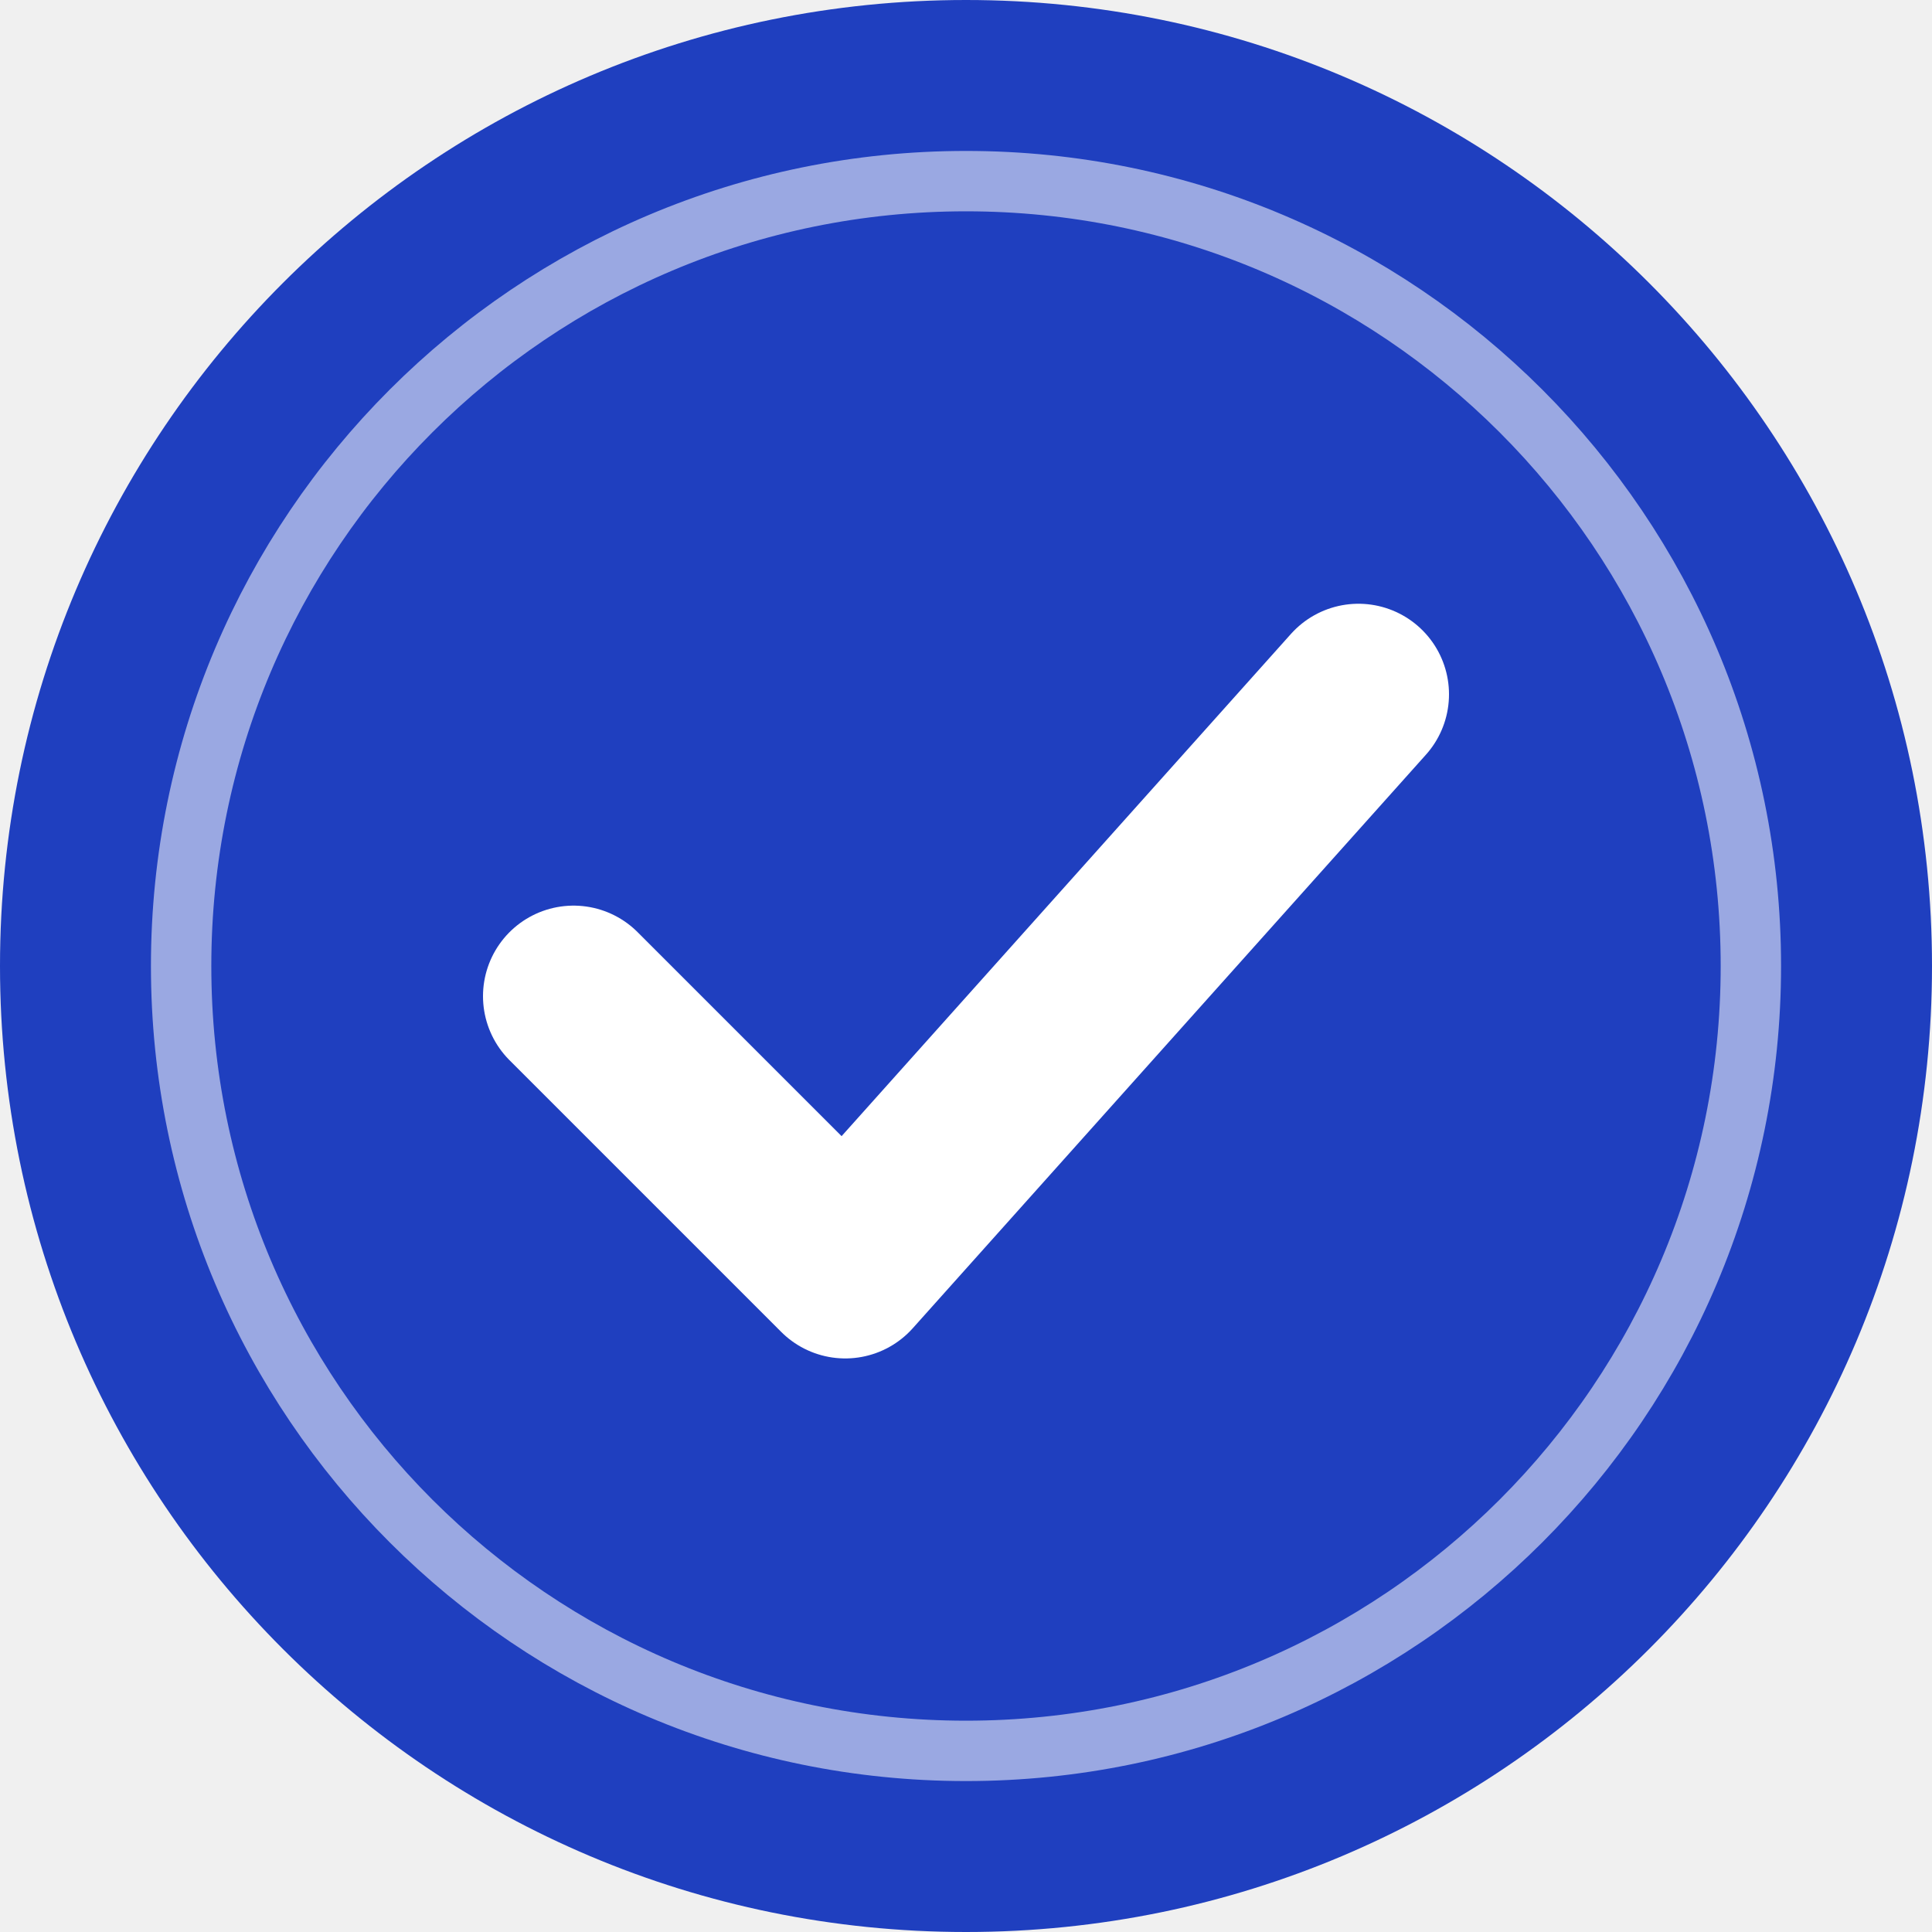
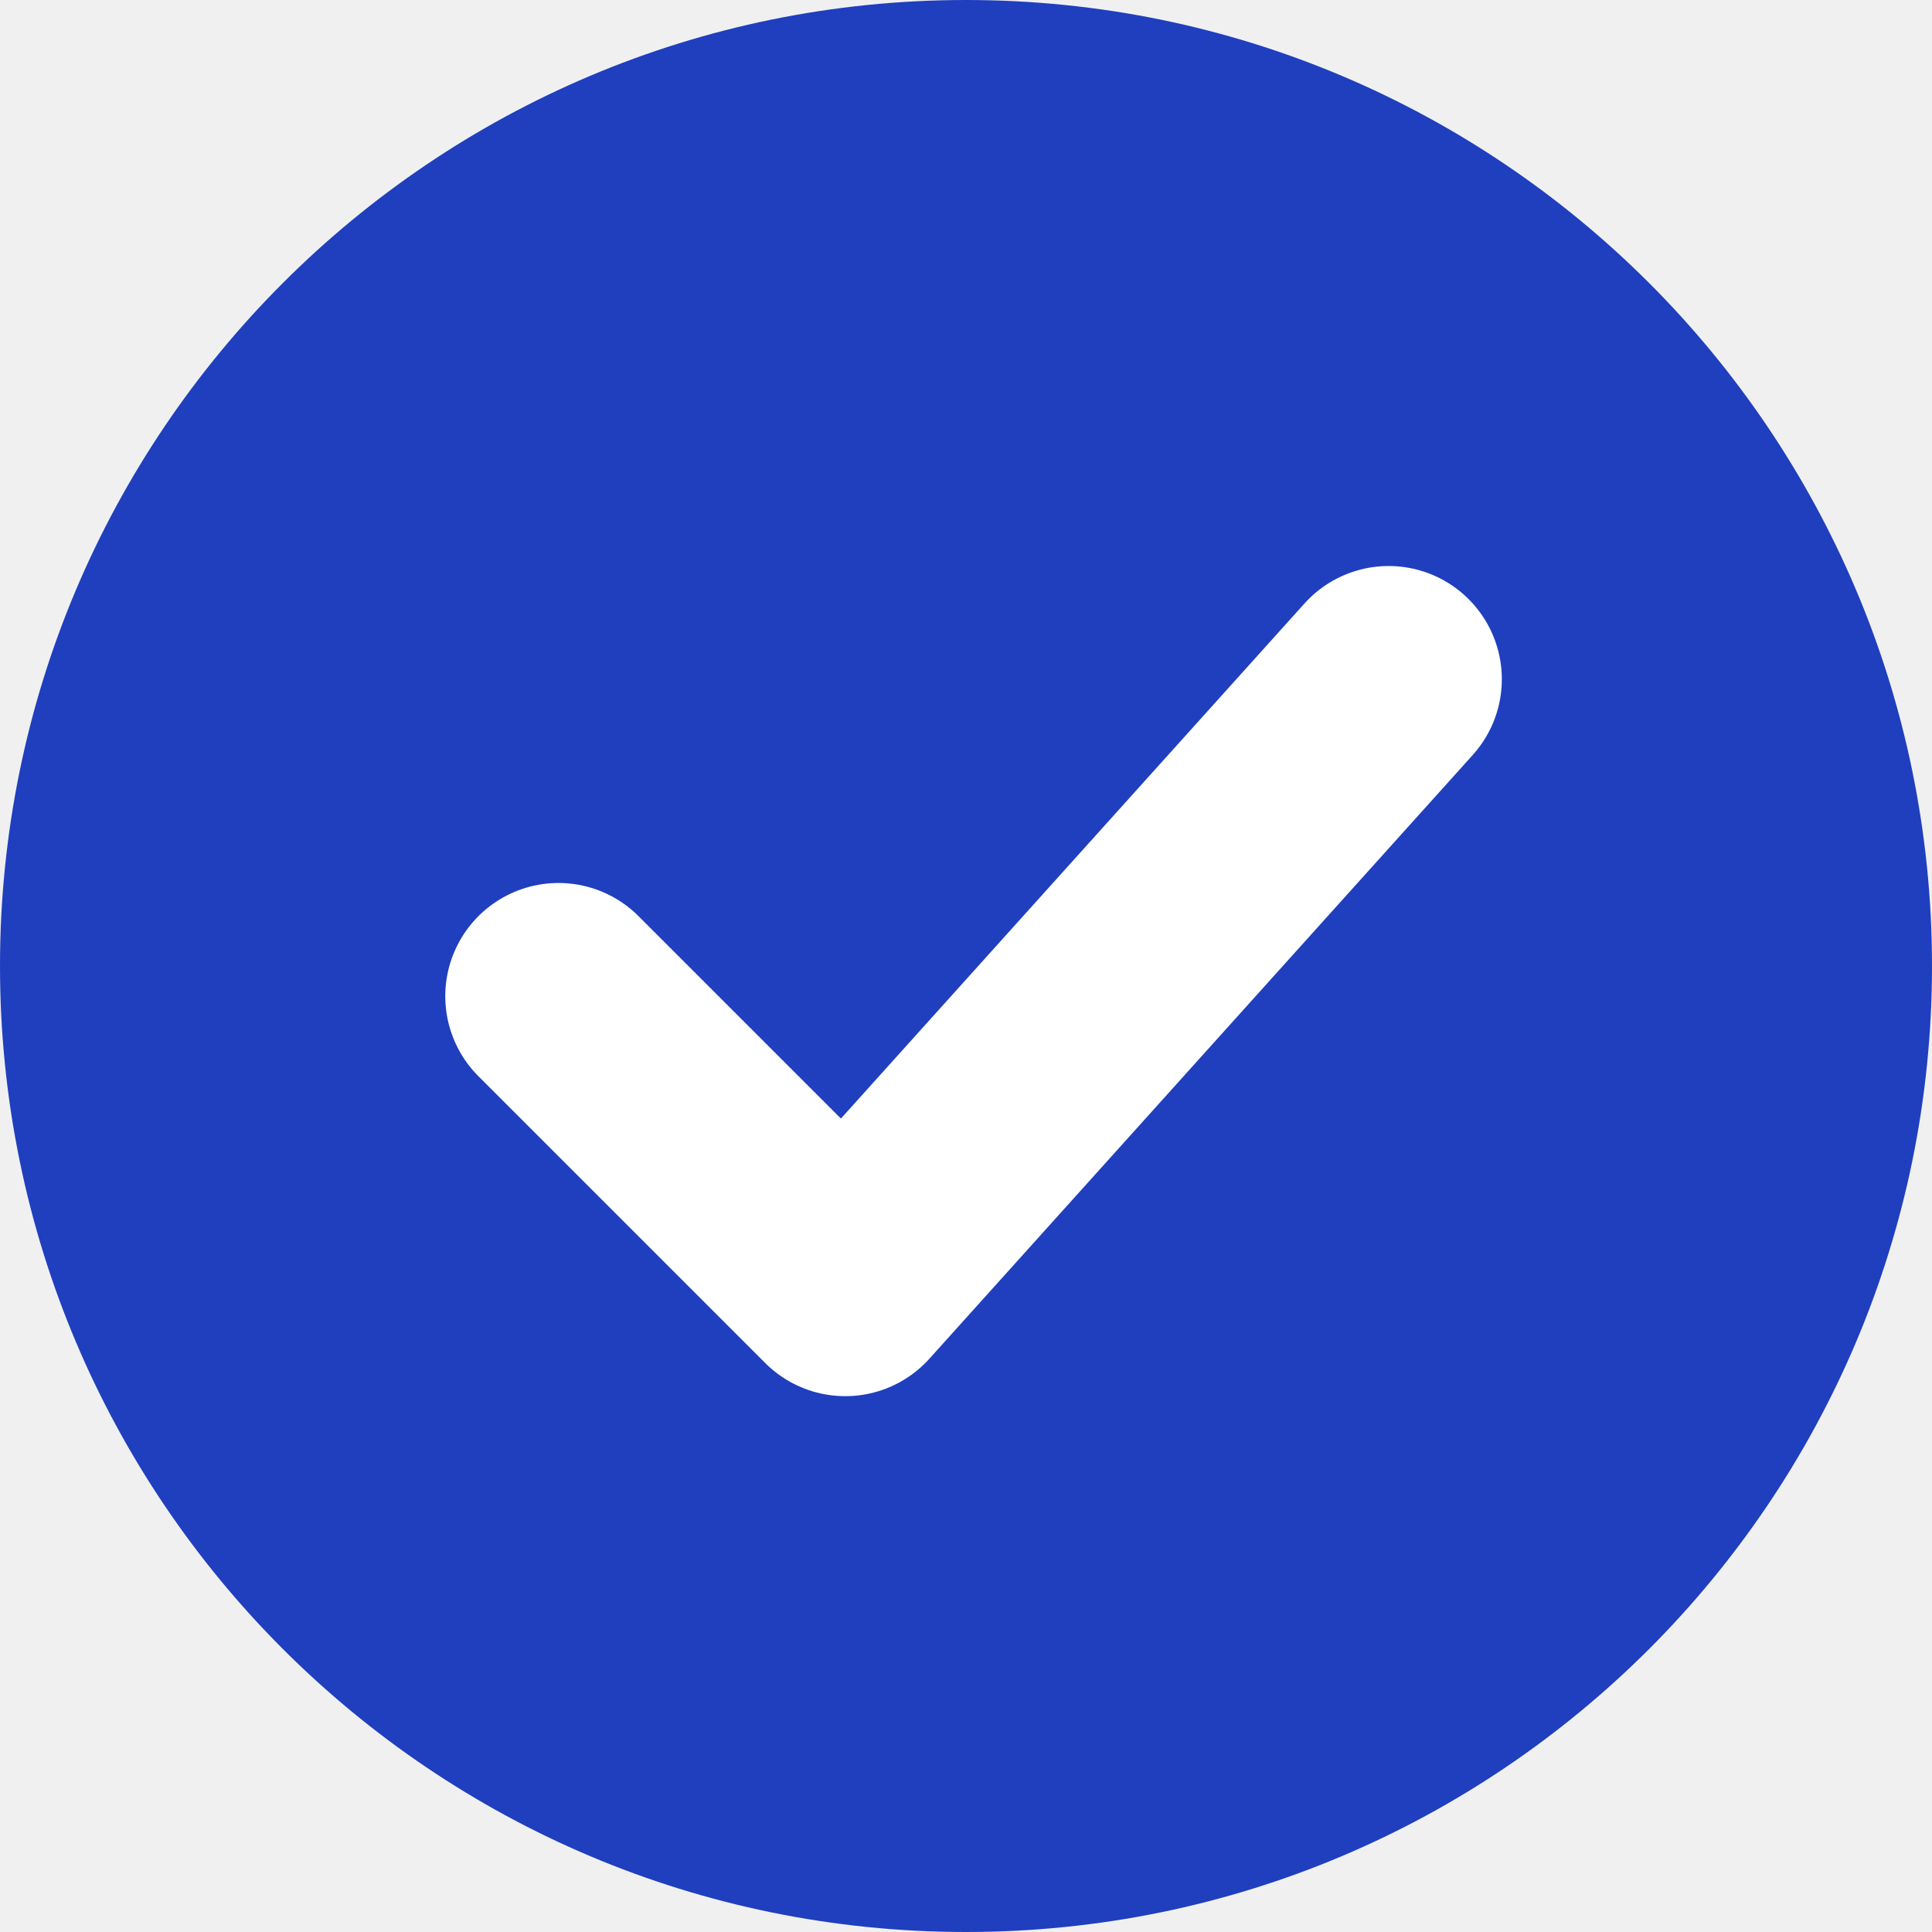
- <svg xmlns="http://www.w3.org/2000/svg" viewBox="0 0 64 64">
+ <svg xmlns="http://www.w3.org/2000/svg" viewBox="0 0 64 64" role="img" aria-label="TeraWeb">
  <circle cx="32" cy="32" r="32" fill="#1F3FBF" />
-   <circle cx="32" cy="32" r="26" fill="none" stroke="#fff" stroke-width="2" opacity=".55" />
-   <path d="M19 33l9 9 17-19" fill="none" stroke="#fff" stroke-width="6" stroke-linecap="round" stroke-linejoin="round" />
+   <path d="M18.5 33l9.5 9.5L46 22.5" fill="none" stroke="#fff" stroke-width="7.5" stroke-linecap="round" stroke-linejoin="round" />
</svg>
